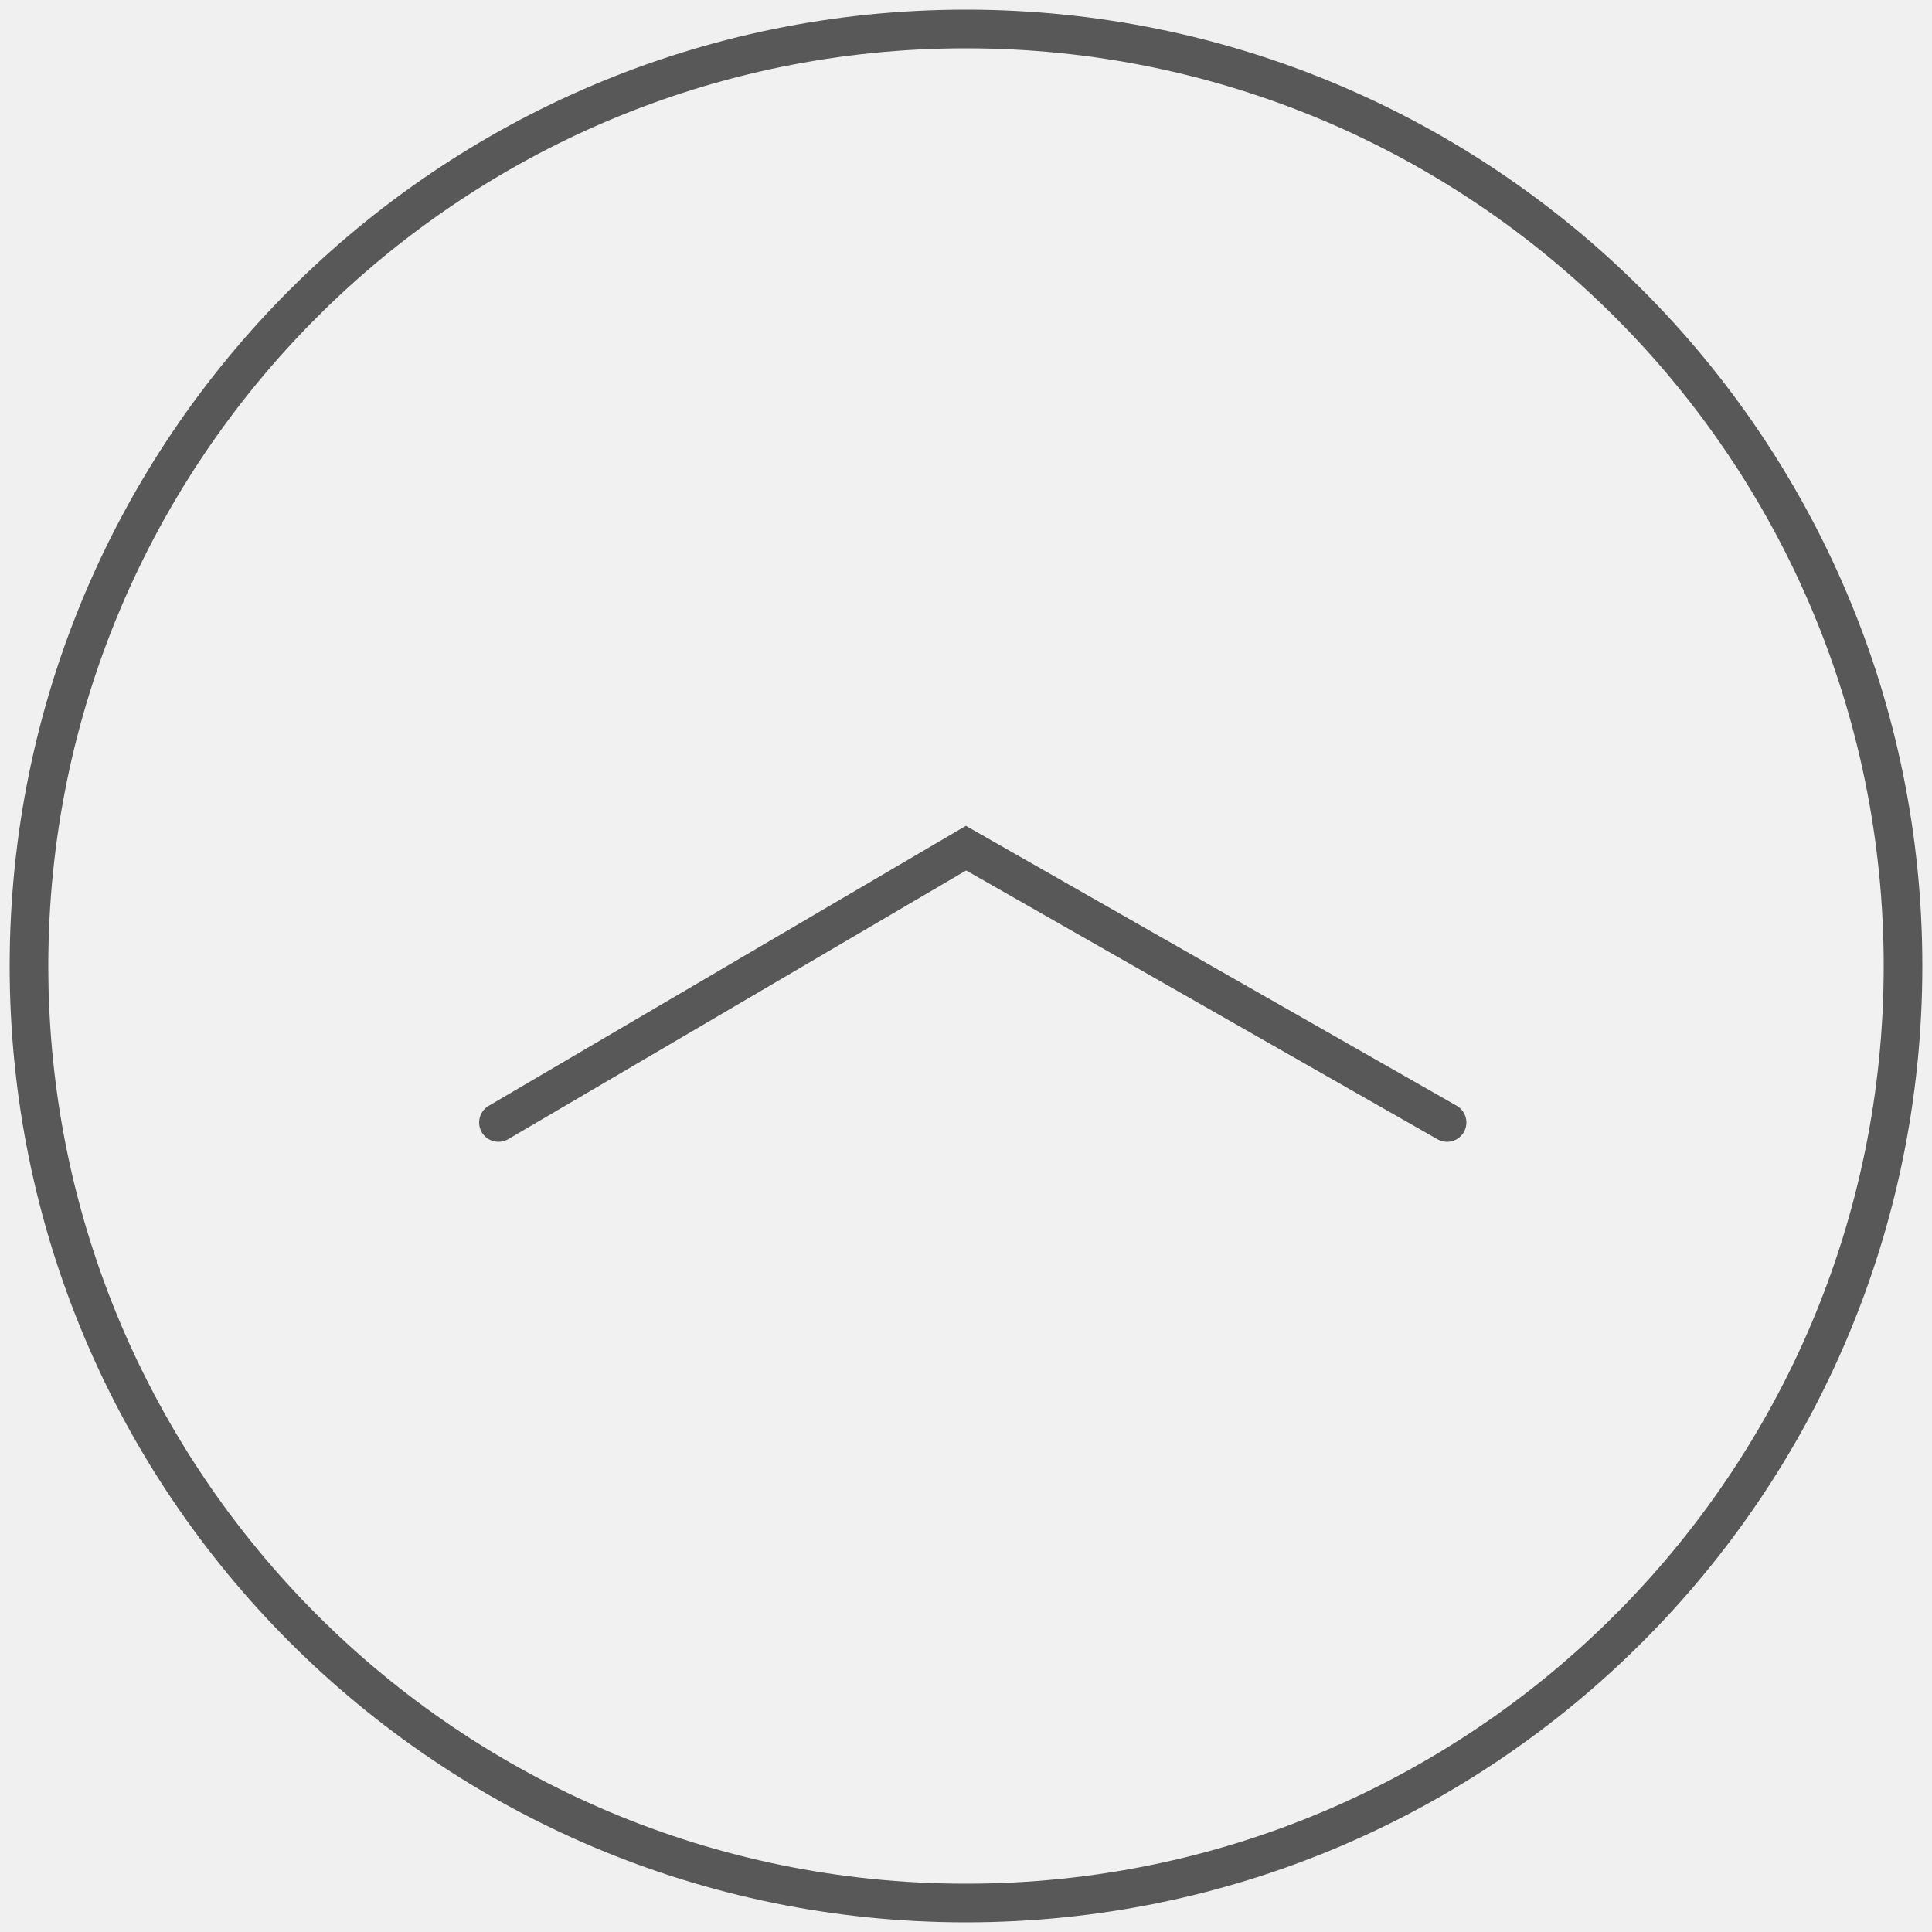
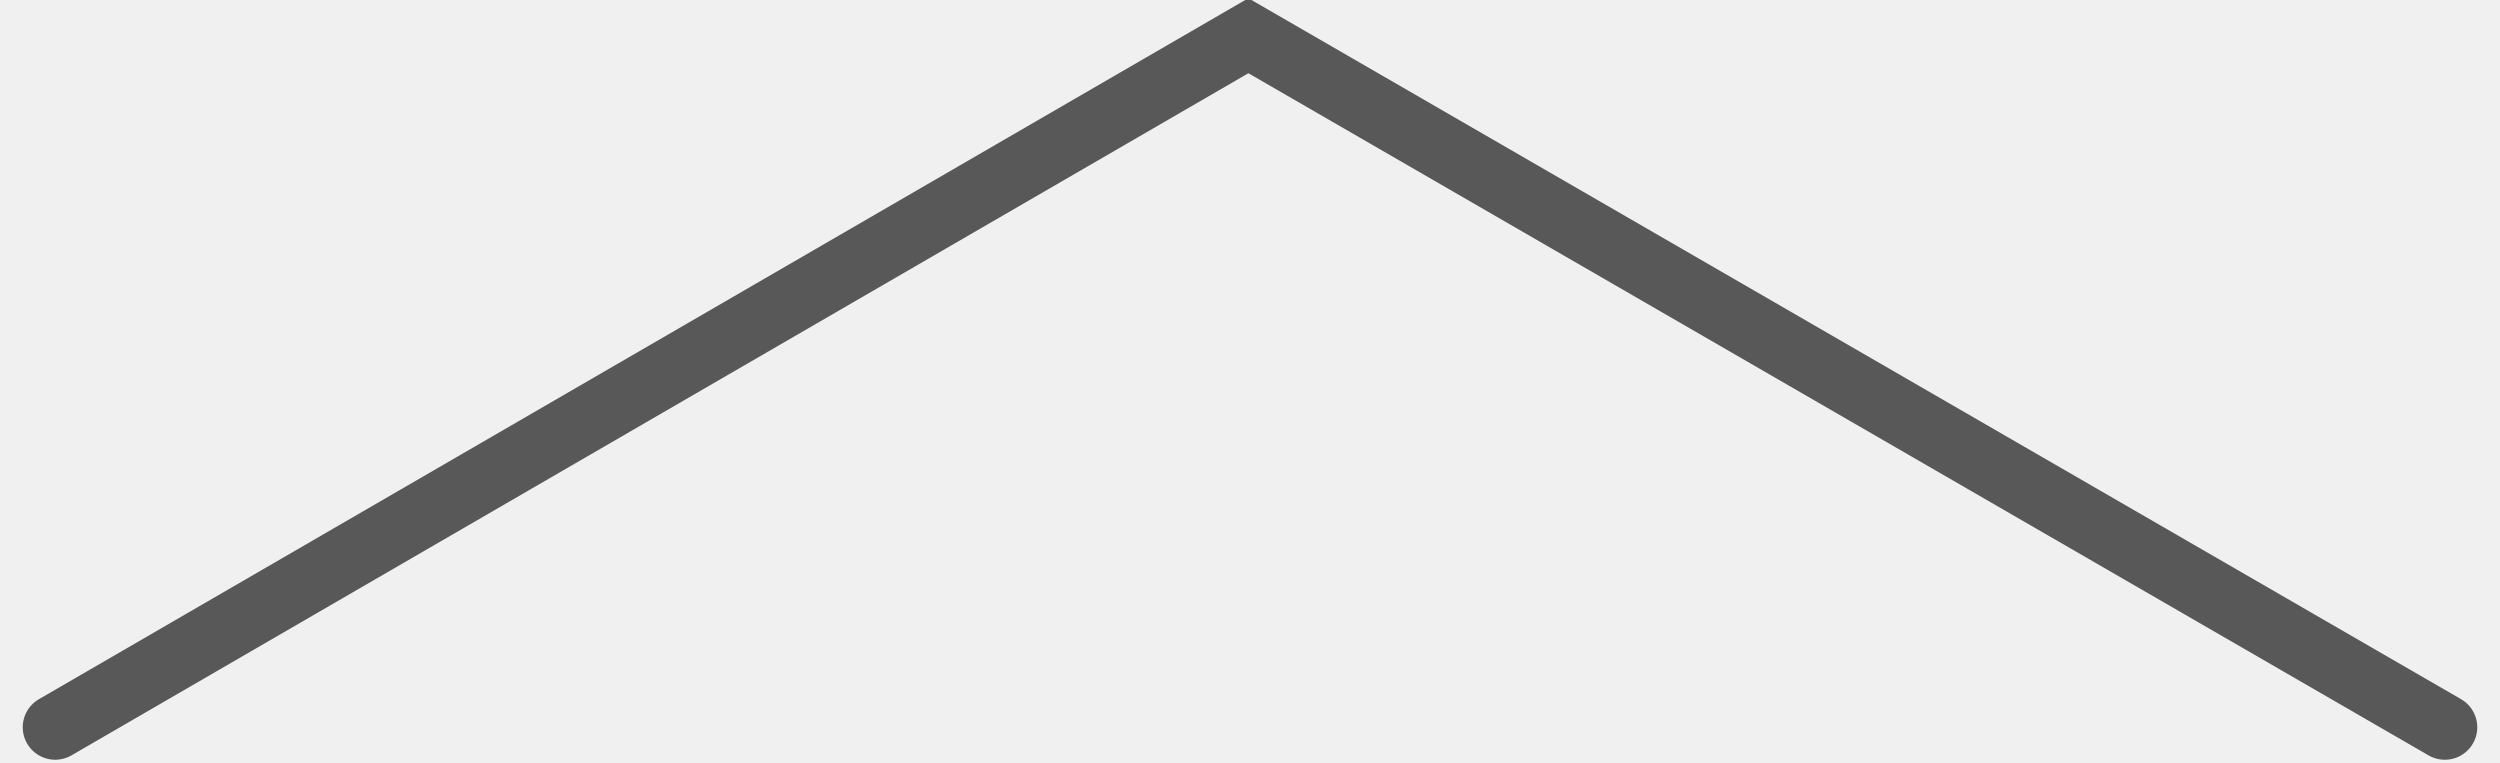
- <svg xmlns="http://www.w3.org/2000/svg" version="1.2" baseProfile="tiny" id="Layer_1" x="0px" y="0px" viewBox="200 100 100 100" xml:space="preserve">
-   <circle fill="#FFFFFF" fill-opacity="0.1" stroke="#585858" stroke-width="2" stroke-linecap="round" stroke-miterlimit="10" cx="250" cy="150" r="48.5" />
-   <polyline fill="none" stroke="#585858" stroke-width="2" stroke-linecap="round" stroke-miterlimit="10" points="225.8,158.1   250,143.9 274.9,158.1 " />
+ <svg xmlns="http://www.w3.org/2000/svg" version="1.1" id="Layer_1" x="0px" y="0px" viewBox="125 114.5 154 47" enable-background="new 125 114.5 154 47" xml:space="preserve">
+   <polyline fill="none" stroke="#585858" stroke-width="4" stroke-linecap="round" stroke-miterlimit="10" points="128.4,159.3   201.9,116.7 275.6,159.3 " />
</svg>
